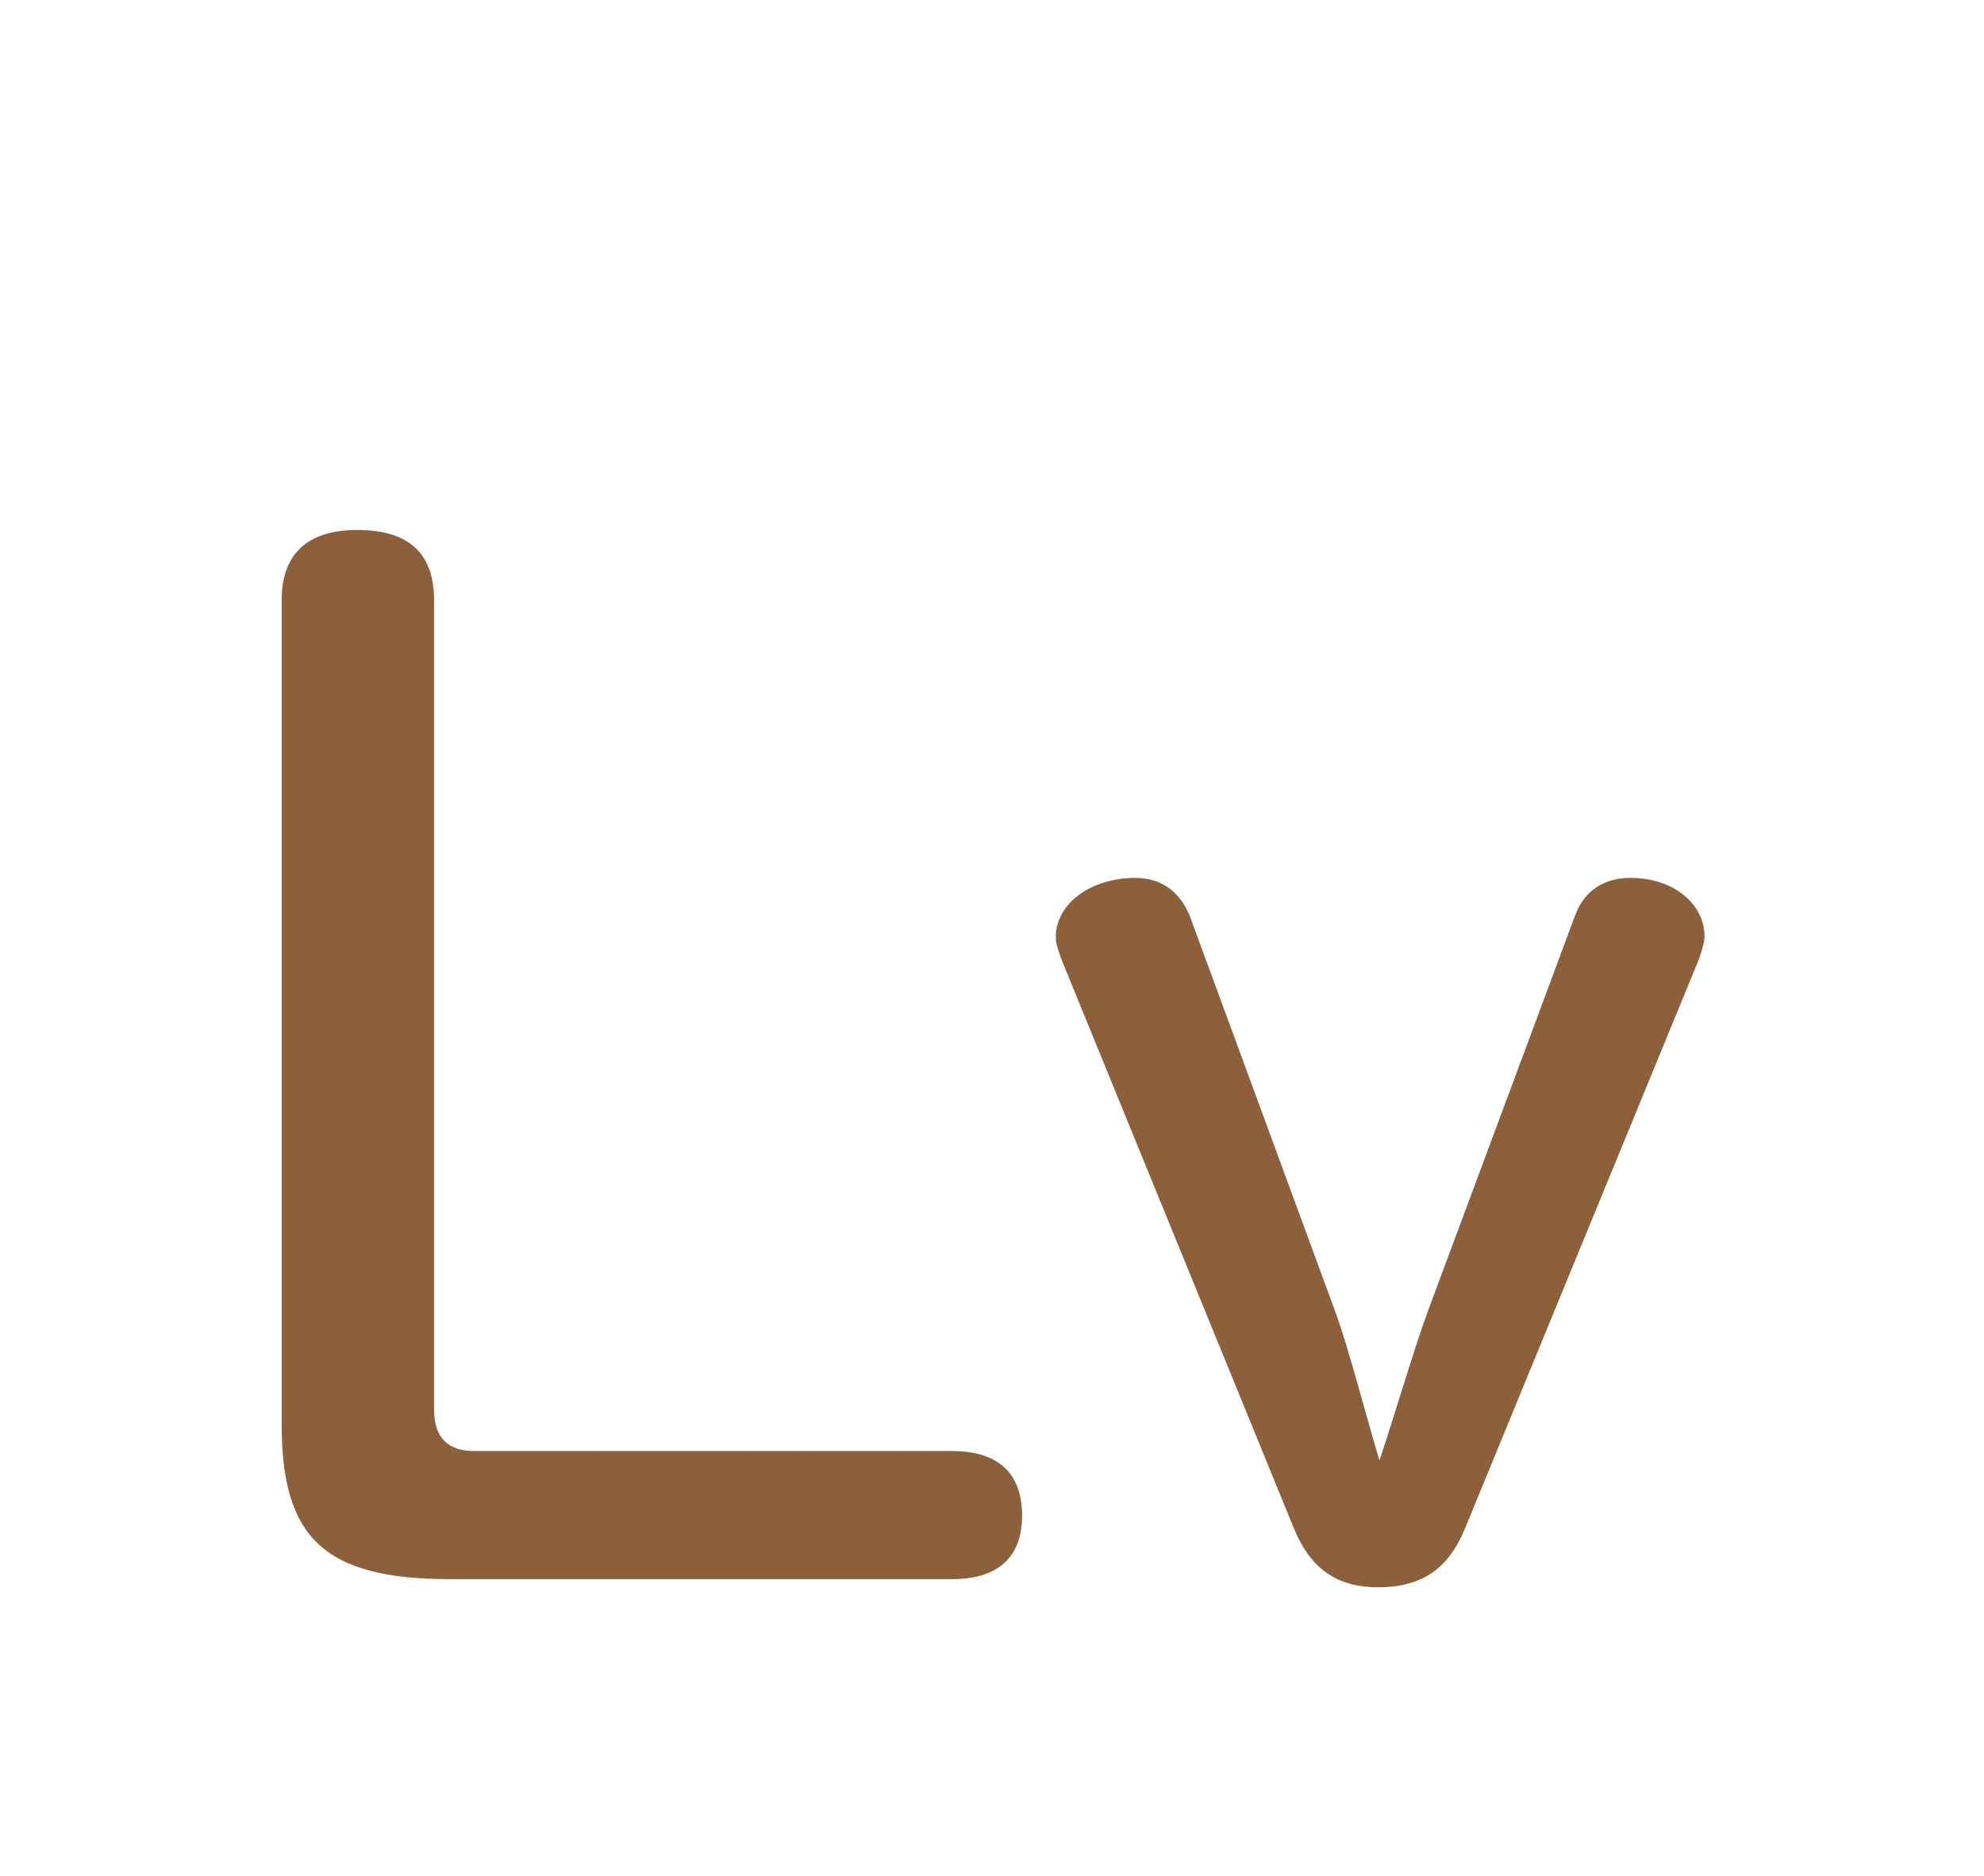
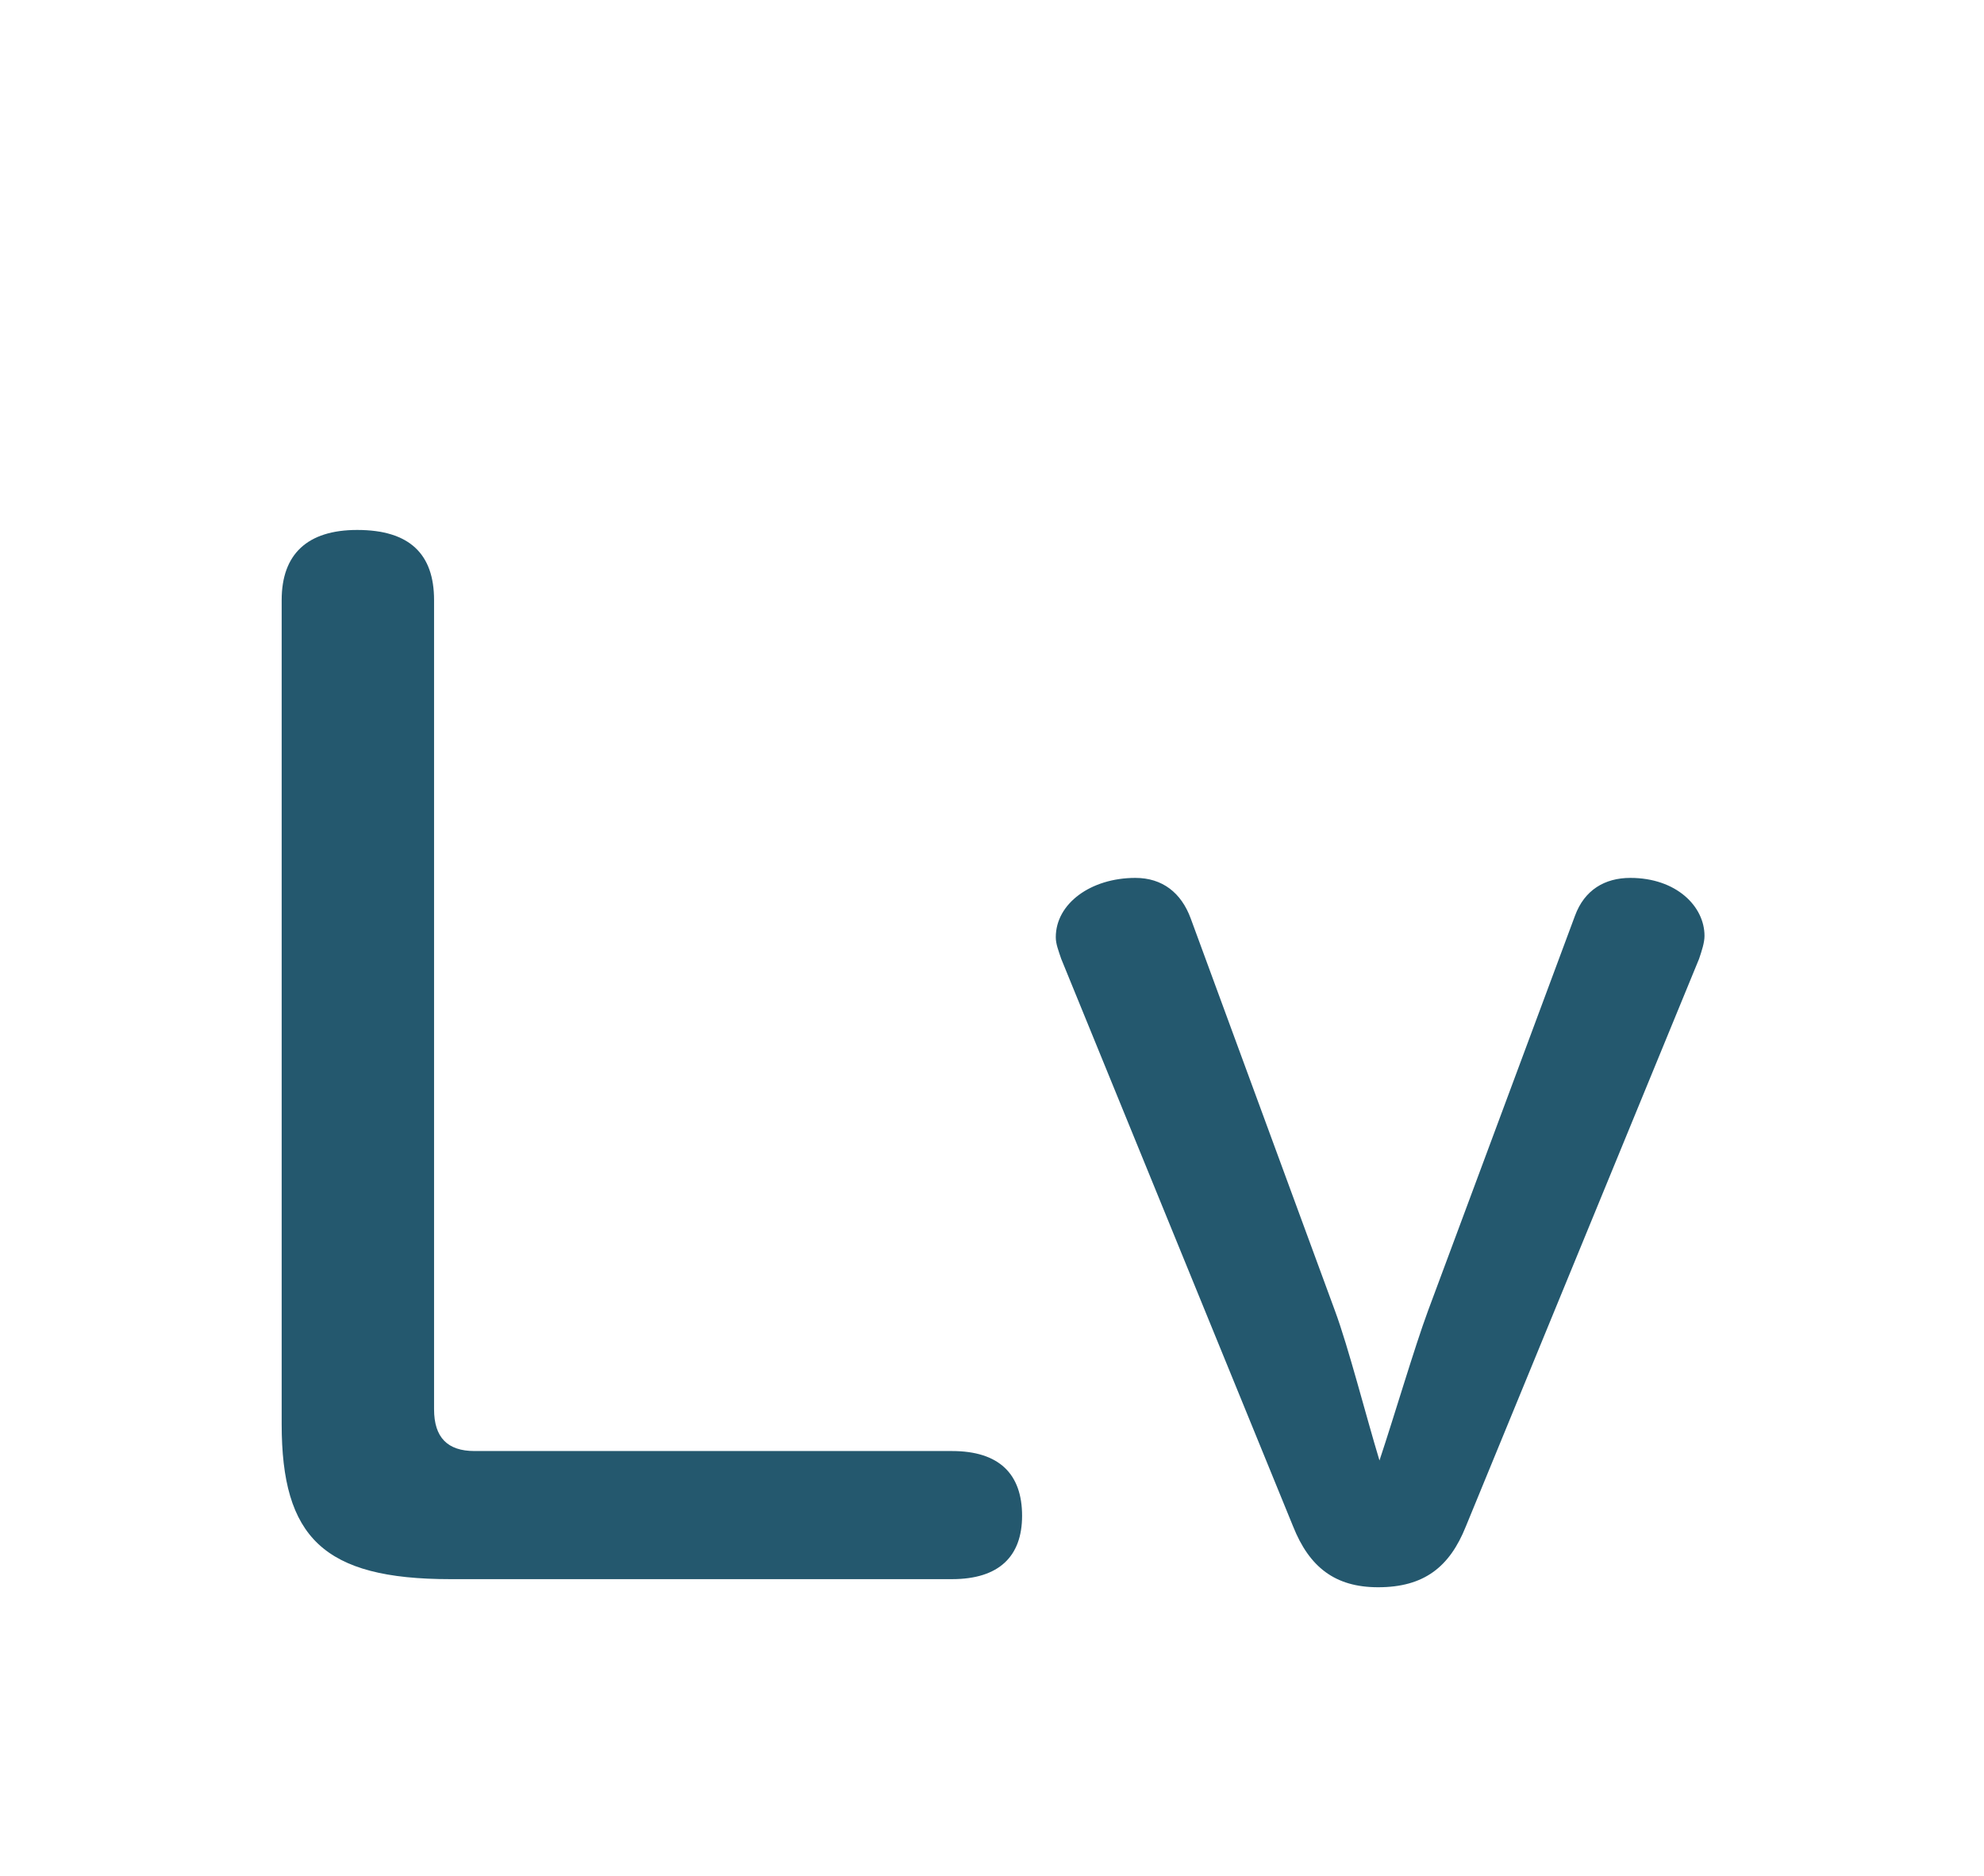
<svg xmlns="http://www.w3.org/2000/svg" width="73px" height="69px" viewBox="0 0 73 69" version="1.1">
  <defs />
  <g id="Lv" stroke="none" stroke-width="1" fill="none" fill-rule="evenodd">
-     <path d="M15.971,22.08 L15.971,51.854 C15.971,52.896 16.468,53.392 17.46,53.392 L35.027,53.392 C36.763,53.392 37.607,54.236 37.607,55.774 C37.607,57.263 36.763,58.106 35.027,58.106 L16.567,58.106 C11.902,58.106 10.364,56.568 10.364,52.4 L10.364,22.08 C10.364,20.393 11.307,19.5 13.143,19.5 C15.078,19.5 15.971,20.393 15.971,22.08 Z M47.581,56.171 L39.046,35.28 C38.947,34.982 38.847,34.734 38.847,34.486 C38.847,33.245 40.138,32.303 41.775,32.303 C42.768,32.303 43.462,32.848 43.81,33.791 L49.119,48.231 C49.616,49.571 50.261,52.102 50.757,53.739 C51.303,52.102 52.047,49.571 52.543,48.231 L57.952,33.692 C58.299,32.749 59.044,32.303 59.987,32.303 C61.674,32.303 62.716,33.345 62.716,34.436 C62.716,34.684 62.617,34.982 62.517,35.28 L53.933,56.171 C53.337,57.66 52.394,58.404 50.707,58.404 C49.119,58.404 48.176,57.66 47.581,56.171 Z" fill="#8B603B" />
+     <path d="M15.971,22.08 L15.971,51.854 C15.971,52.896 16.468,53.392 17.46,53.392 L35.027,53.392 C36.763,53.392 37.607,54.236 37.607,55.774 C37.607,57.263 36.763,58.106 35.027,58.106 L16.567,58.106 C11.902,58.106 10.364,56.568 10.364,52.4 L10.364,22.08 C10.364,20.393 11.307,19.5 13.143,19.5 C15.078,19.5 15.971,20.393 15.971,22.08 Z M47.581,56.171 L39.046,35.28 C38.947,34.982 38.847,34.734 38.847,34.486 C38.847,33.245 40.138,32.303 41.775,32.303 C42.768,32.303 43.462,32.848 43.81,33.791 L49.119,48.231 C49.616,49.571 50.261,52.102 50.757,53.739 C51.303,52.102 52.047,49.571 52.543,48.231 L57.952,33.692 C58.299,32.749 59.044,32.303 59.987,32.303 C61.674,32.303 62.716,33.345 62.716,34.436 C62.716,34.684 62.617,34.982 62.517,35.28 L53.933,56.171 C53.337,57.66 52.394,58.404 50.707,58.404 C49.119,58.404 48.176,57.66 47.581,56.171 Z" fill="#24586E" />
  </g>
</svg>
